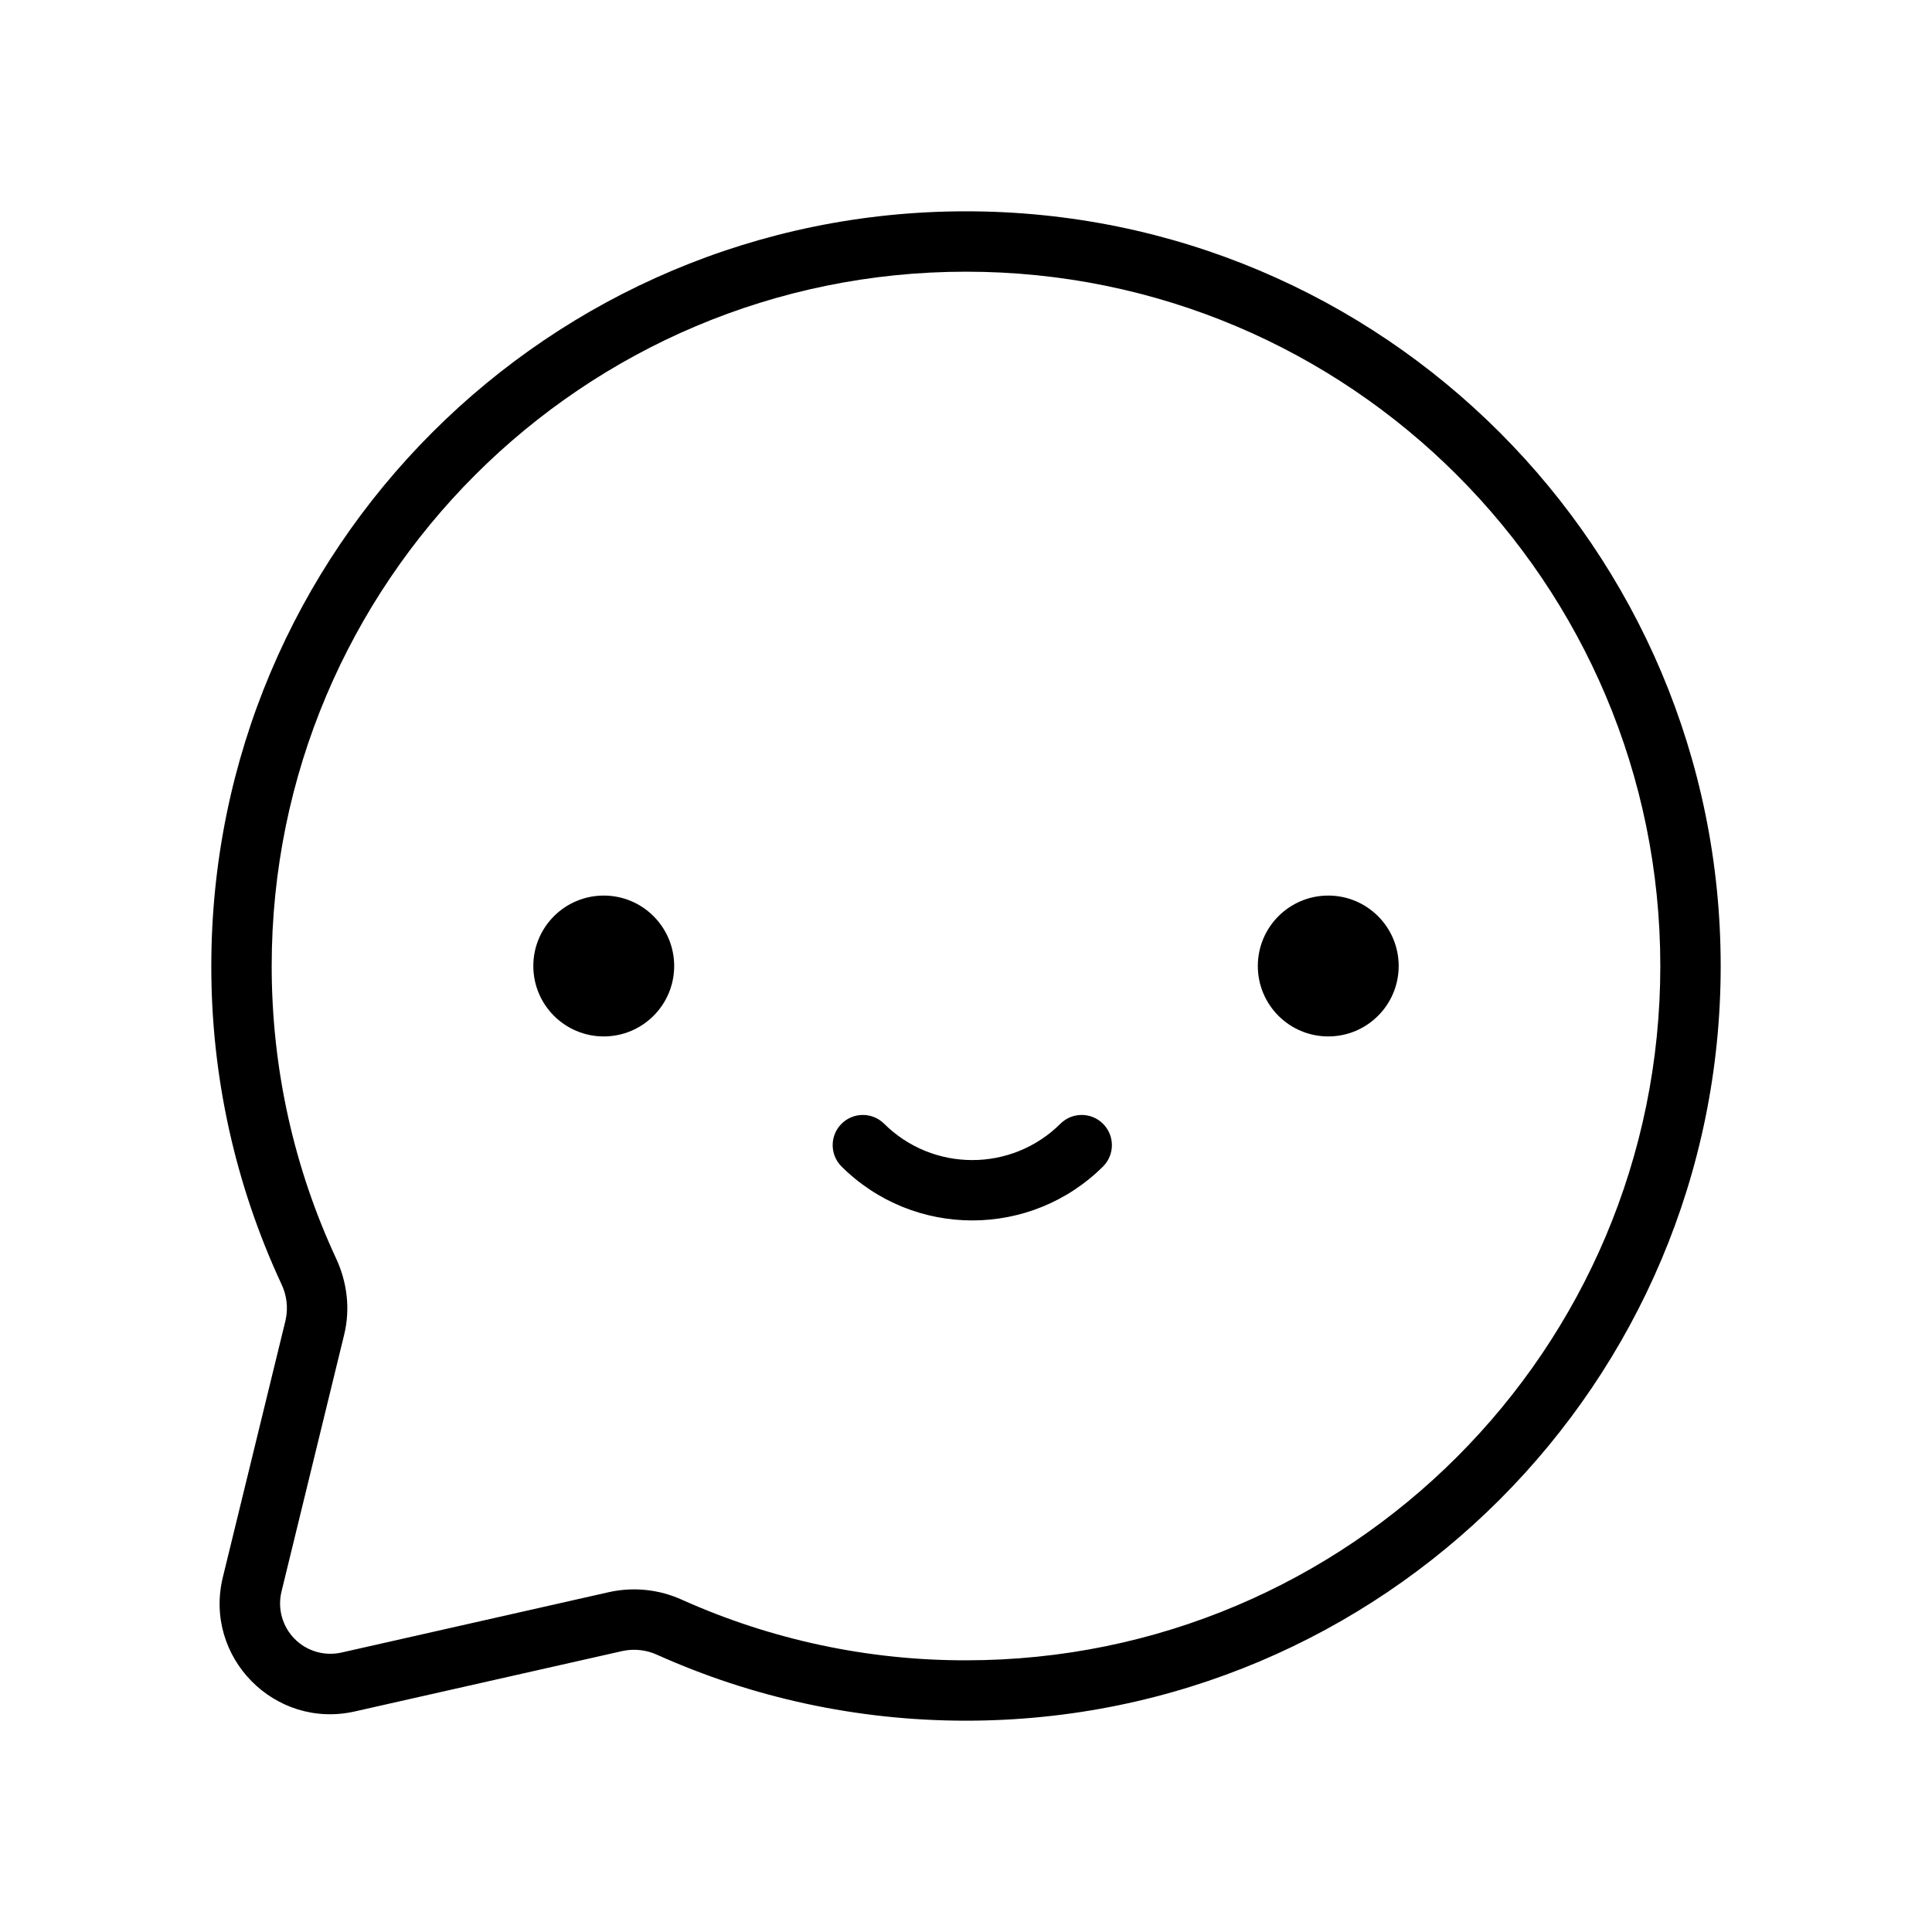
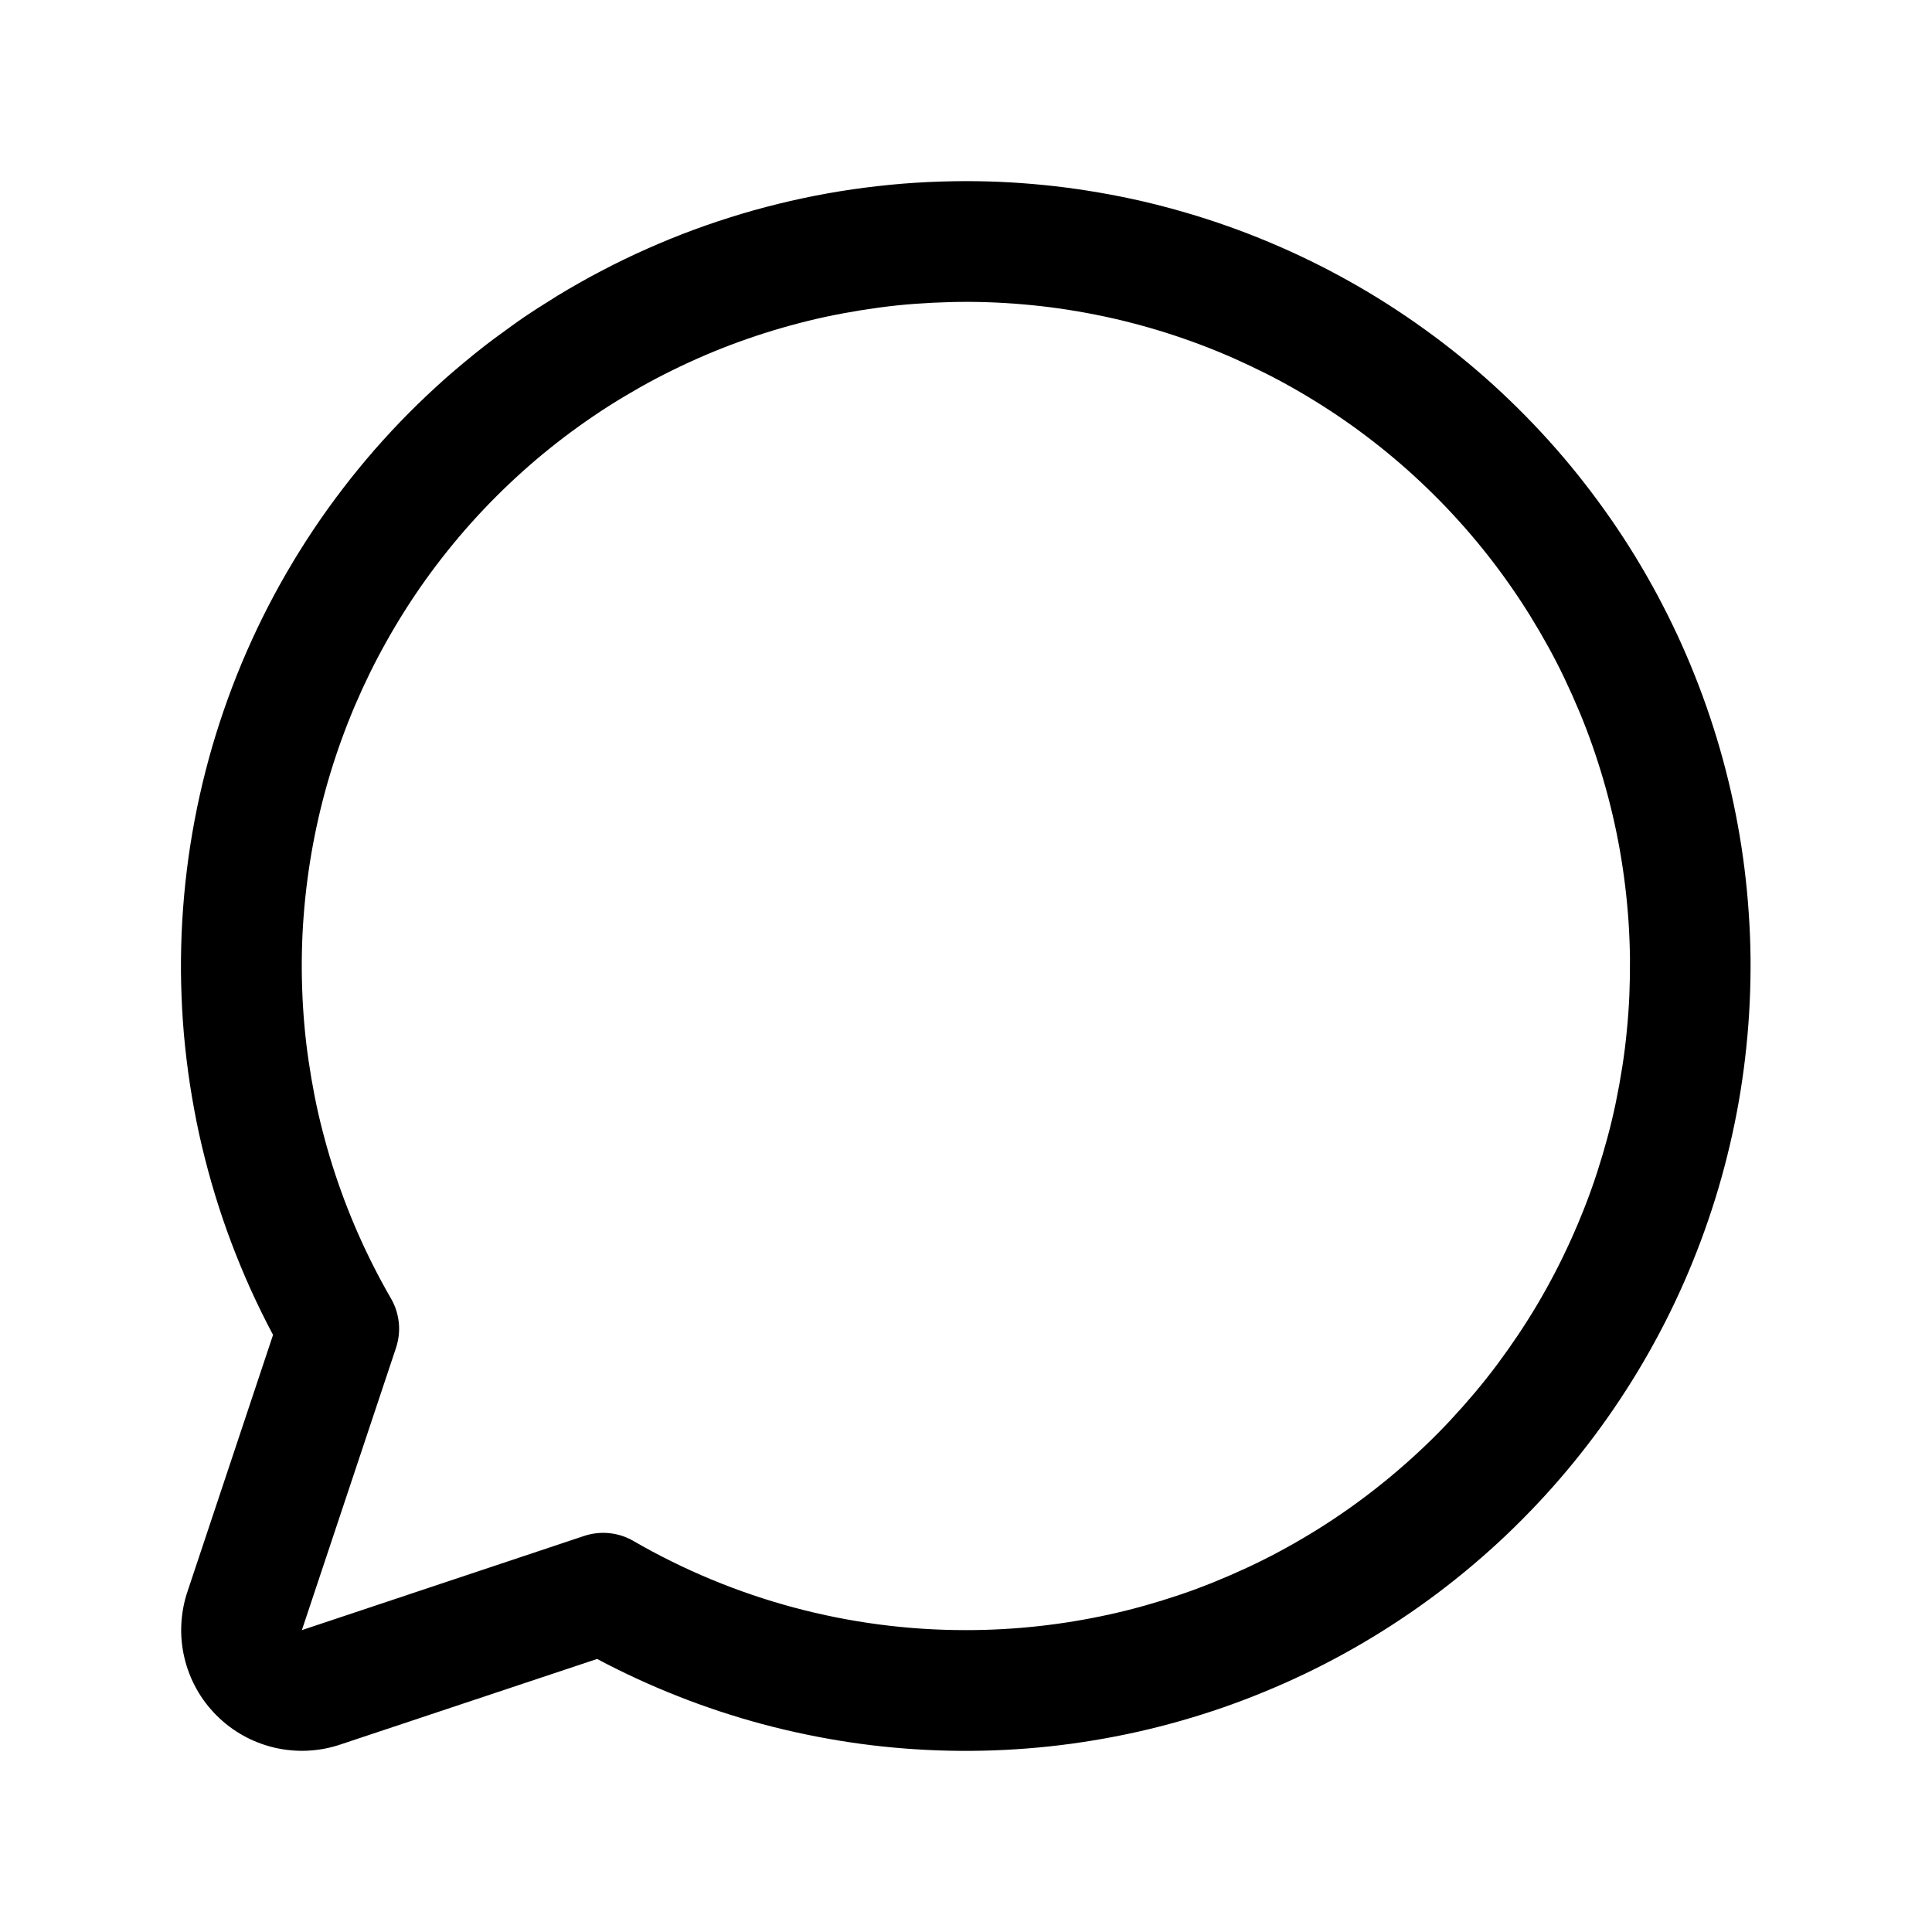
<svg xmlns="http://www.w3.org/2000/svg" fill="none" viewBox="0 0 64 64">
-   <path fill="#000" d="M32 7c13.807 0 25 11.193 25 25S45.807 57 32 57c-3.638 0-7.098-.778-10.219-2.177a1.84 1.84 0 0 0-1.152-.133l-8.877 2.004c-2.655.6-5.015-1.802-4.37-4.446l2.077-8.51a1.84 1.84 0 0 0-.139-1.207A24.9 24.9 0 0 1 7 32C7 18.193 18.193 7 32 7Zm0 2C19.298 9 9 19.298 9 32c0 3.463.765 6.745 2.134 9.688.358.769.479 1.658.267 2.525l-2.076 8.51a1.667 1.667 0 0 0 1.987 2.02l8.876-2.005a3.84 3.84 0 0 1 2.412.26A22.9 22.9 0 0 0 32 55c12.703 0 23-10.297 23-23S44.703 9 32 9Zm3.138 28.215a1 1 0 0 1 1.414 1.414 6.143 6.143 0 0 1-8.688 0 1 1 0 0 1 1.414-1.414 4.143 4.143 0 0 0 5.86 0ZM20 29.667a2.333 2.333 0 1 1 0 4.666 2.333 2.333 0 0 1 0-4.666Zm24 0a2.333 2.333 0 1 1 0 4.666 2.333 2.333 0 0 1 0-4.666Z" />
+   <path fill="#000" fill-rule="evenodd" d="M9.705 18.613q.216-.358.443-.71t.465-.696.487-.68q.25-.337.509-.665.26-.328.53-.648t.55-.63.571-.613.59-.593.609-.575.627-.554.644-.534.662-.513.677-.492.693-.469.708-.447q.357-.217.722-.423.364-.207.735-.4.37-.195.747-.377t.76-.352.77-.328.78-.303q.392-.145.79-.277.397-.132.798-.252.4-.12.806-.226.404-.106.812-.2.408-.093.82-.174.41-.08.823-.147t.828-.12.832-.094.834-.067q.418-.027.836-.04T32 6q.737 0 1.474.042.736.043 1.469.126.733.084 1.46.21.726.124 1.445.29.719.167 1.427.374.708.206 1.403.453.695.246 1.375.532.68.285 1.343.609.663.323 1.306.684.643.36 1.265.757.622.396 1.22.828.599.43 1.172.895.573.464 1.119.96.545.497 1.062 1.023t1.003 1.08.94 1.137.874 1.187q.42.606.806 1.235.385.63.734 1.28.348.649.66 1.318.311.668.584 1.353t.507 1.385.428 1.411.347 1.433.265 1.45q.112.73.182 1.464t.1 1.47.015 1.475q-.013.738-.068 1.473t-.151 1.467-.234 1.456-.317 1.44q-.178.715-.397 1.42-.22.704-.478 1.395-.258.69-.555 1.366-.297.675-.632 1.332t-.707 1.294-.78 1.252q-.406.615-.848 1.206-.441.59-.915 1.155t-.98 1.102-1.04 1.045q-.536.507-1.099.984-.563.476-1.152.92-.59.444-1.203.853-.613.41-1.248.784-.636.374-1.292.712t-1.33.637-1.363.561-1.393.483q-.704.222-1.418.403-.715.182-1.44.322-.723.14-1.454.24t-1.466.157q-.736.058-1.473.074t-1.474-.01-1.472-.093-1.464-.177q-.73-.11-1.451-.26t-1.435-.34q-.712-.192-1.413-.423-.7-.231-1.386-.502-.686-.27-1.356-.579t-1.321-.655l-8.513 2.837q-.262.088-.535.139-.273.05-.55.063t-.553-.014q-.276-.025-.546-.089t-.528-.164-.5-.235-.464-.302q-.221-.168-.417-.364t-.364-.417q-.167-.221-.302-.463t-.235-.501-.164-.528-.09-.546-.013-.553.063-.55.138-.535l2.838-8.513q-.197-.37-.381-.745-.185-.376-.358-.757-.172-.381-.332-.768t-.308-.778-.283-.788-.257-.797-.231-.804-.206-.811-.179-.818-.152-.823-.126-.827-.1-.831-.073-.834-.045-.836-.02-.836q-.002-.419.009-.837.01-.419.035-.837.024-.417.062-.834t.089-.832q.05-.416.115-.83.065-.413.142-.824.078-.411.169-.82.09-.409.195-.814.104-.405.22-.807.118-.402.248-.8t.272-.791.298-.782q.155-.39.323-.773t.347-.761q.18-.378.372-.75t.396-.737.42-.725Zm11.28 32.435q1.25.723 2.584 1.276t2.729.927 2.826.562T32 54q.6 0 1.199-.033.599-.032 1.195-.098.597-.065 1.189-.163t1.177-.227 1.164-.292 1.146-.354 1.125-.417 1.1-.477 1.073-.536 1.042-.595q.513-.31 1.008-.65.495-.338.971-.704t.931-.756.89-.805.843-.853.796-.898.746-.94.693-.98.64-1.015.583-1.05.524-1.079.466-1.106.404-1.13.342-1.151.279-1.168.214-1.18.15-1.192q.06-.597.085-1.197t.02-1.2q-.007-.6-.046-1.2-.04-.599-.112-1.195t-.176-1.187-.241-1.176-.305-1.16-.367-1.143-.43-1.12-.49-1.096-.548-1.067-.606-1.035q-.317-.51-.662-1.001-.344-.492-.715-.964-.37-.472-.766-.923-.396-.45-.816-.88-.42-.428-.863-.834t-.907-.786-.948-.735-.987-.682-1.023-.628-1.055-.57-1.085-.513q-.55-.242-1.111-.453-.562-.21-1.135-.391-.572-.18-1.154-.329-.581-.149-1.17-.265-.588-.117-1.183-.202-.594-.084-1.192-.136t-1.197-.072-1.2-.005-1.199.059-1.193.125-1.185.19-1.173.253-1.157.318q-.574.175-1.138.38t-1.116.442-1.09.502-1.06.56-1.03.617q-.505.323-.993.673t-.956.726-.914.777-.87.825q-.425.425-.825.872t-.776.916q-.375.468-.725.956-.349.488-.671.995-.322.506-.616 1.03-.294.522-.56 1.06-.264.54-.5 1.091-.235.553-.44 1.117t-.379 1.138-.316 1.158-.252 1.173-.188 1.185-.124 1.194-.058 1.198.008 1.2.072 1.198.139 1.192.202 1.182.267 1.17q.15.581.33 1.154.182.572.393 1.133.212.562.454 1.111.243.55.514 1.084.272.535.572 1.055.107.184.172.386t.087.414-.002.422-.091.413L10 54l9.35-3.12q.202-.067.413-.09.211-.024.422-.002.212.022.414.087.202.066.386.172Z" clip-rule="evenodd" />
</svg>
